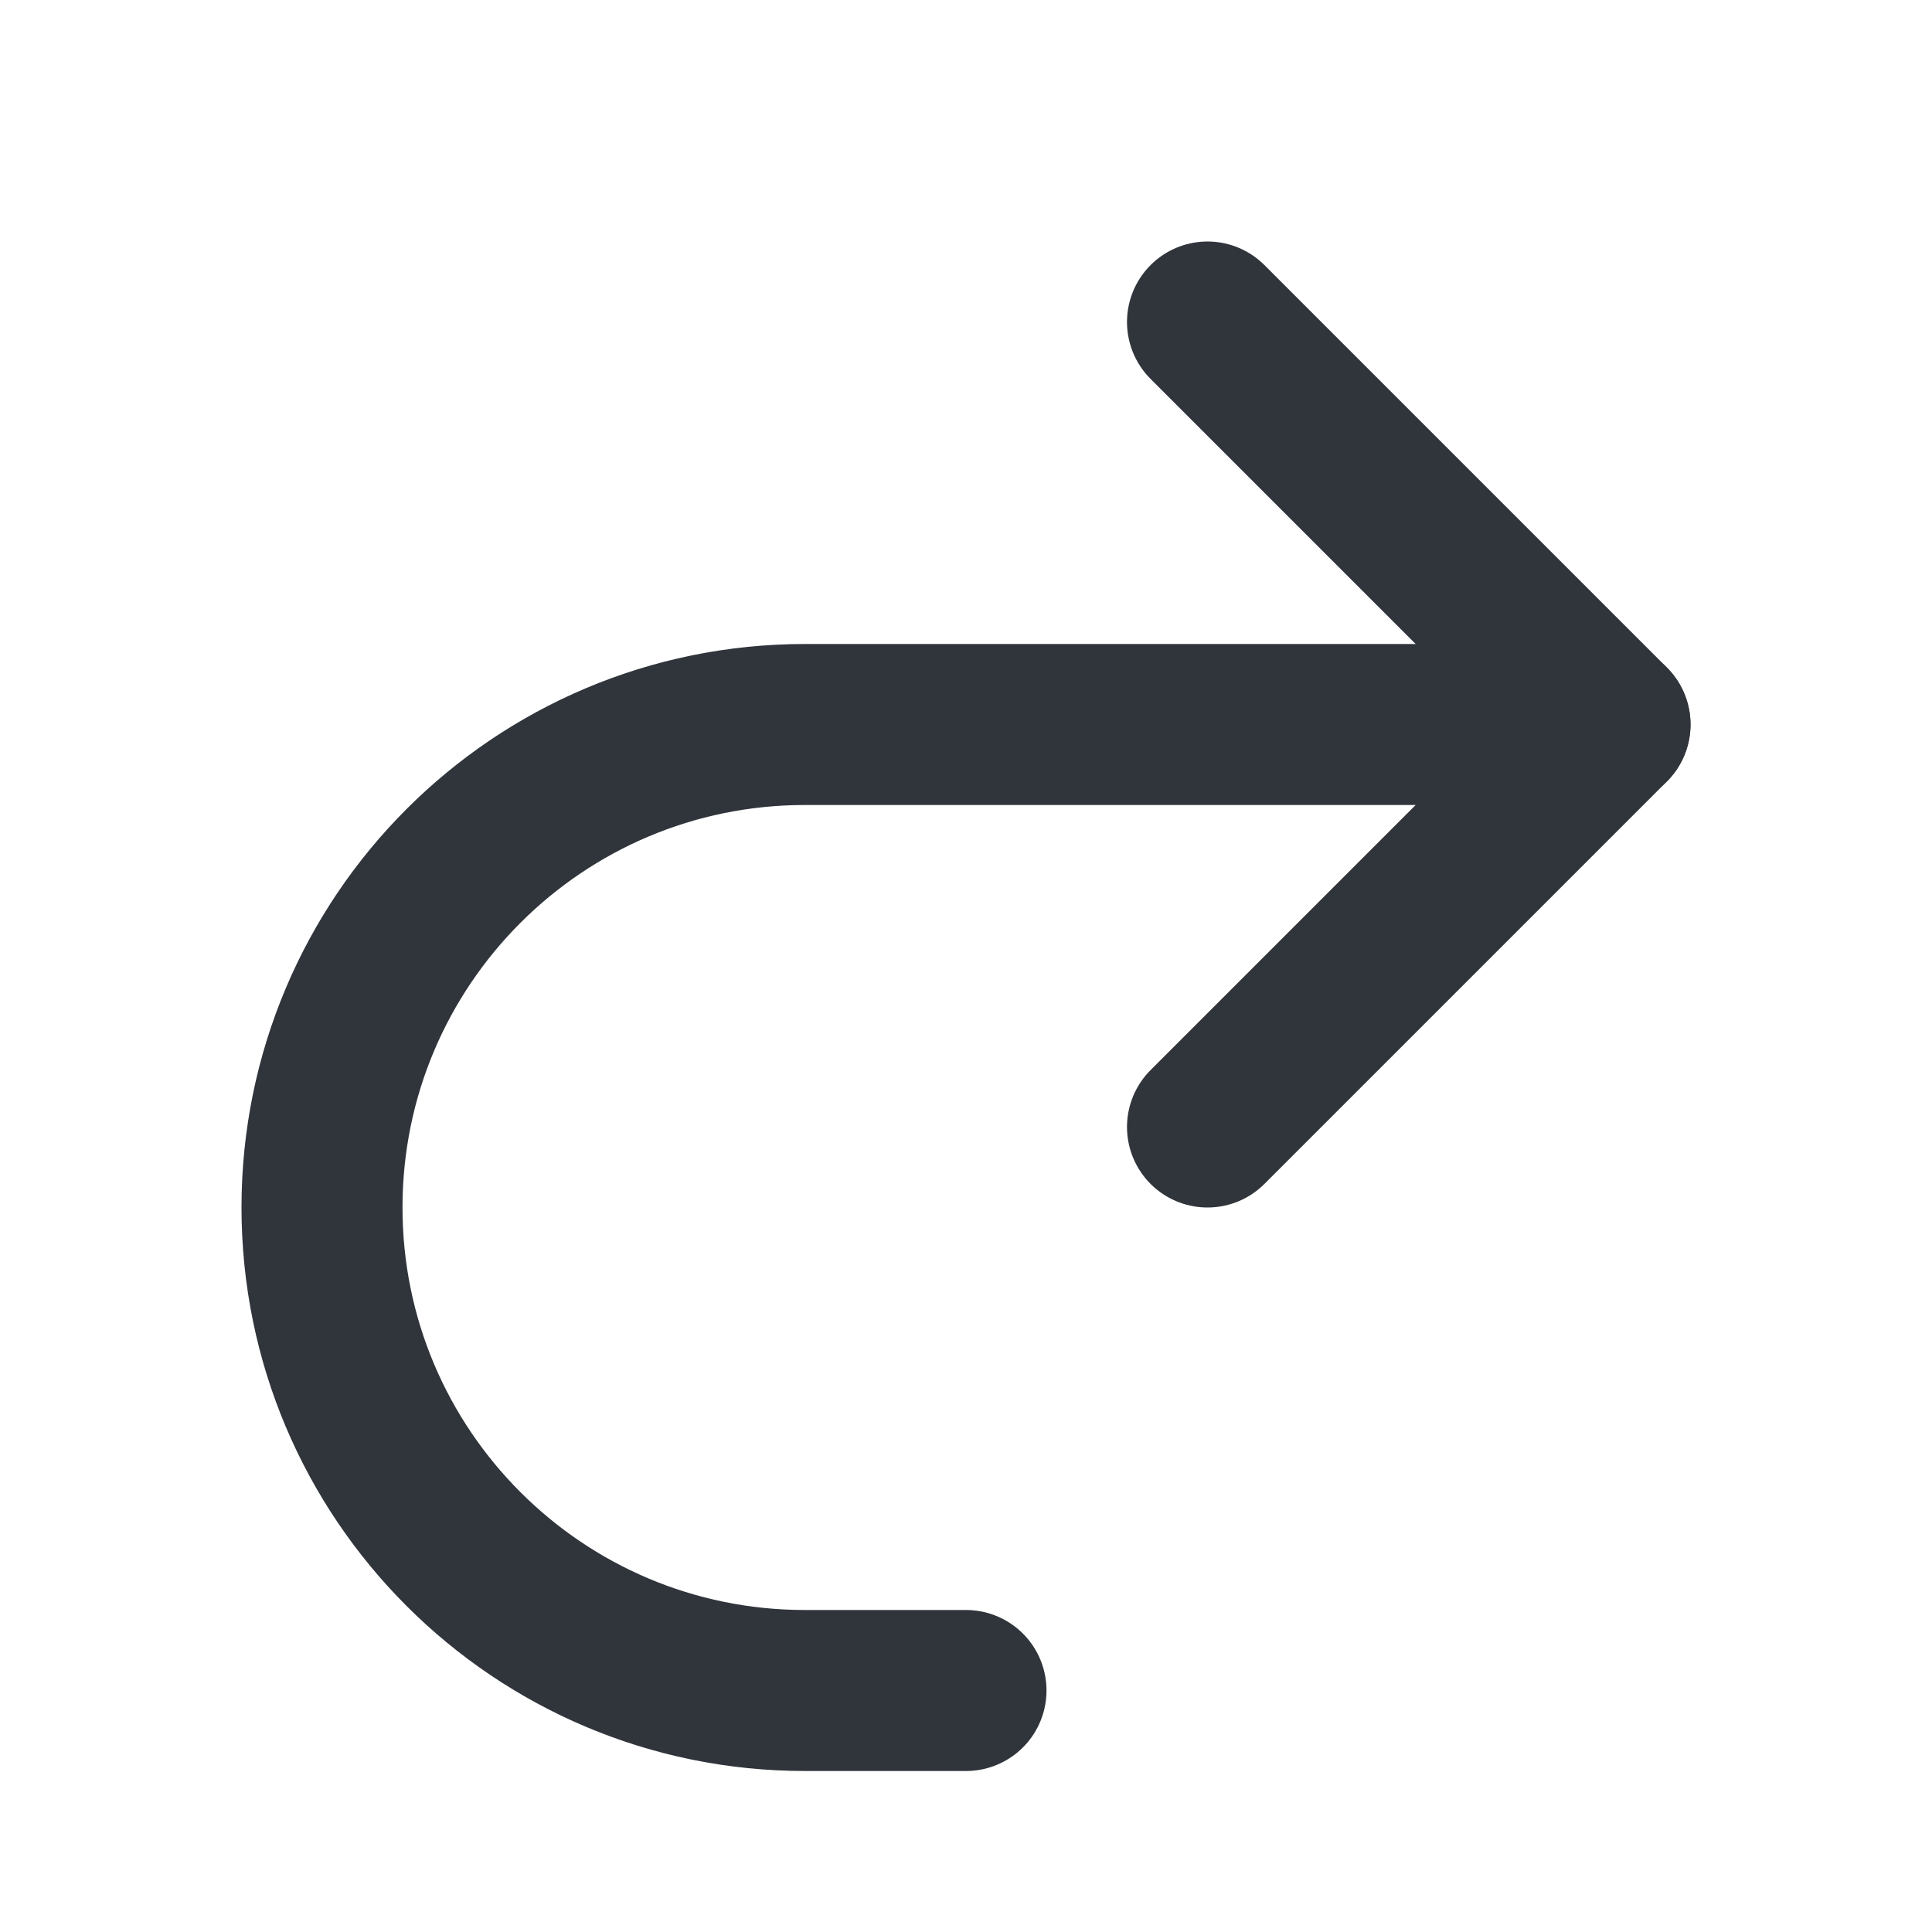
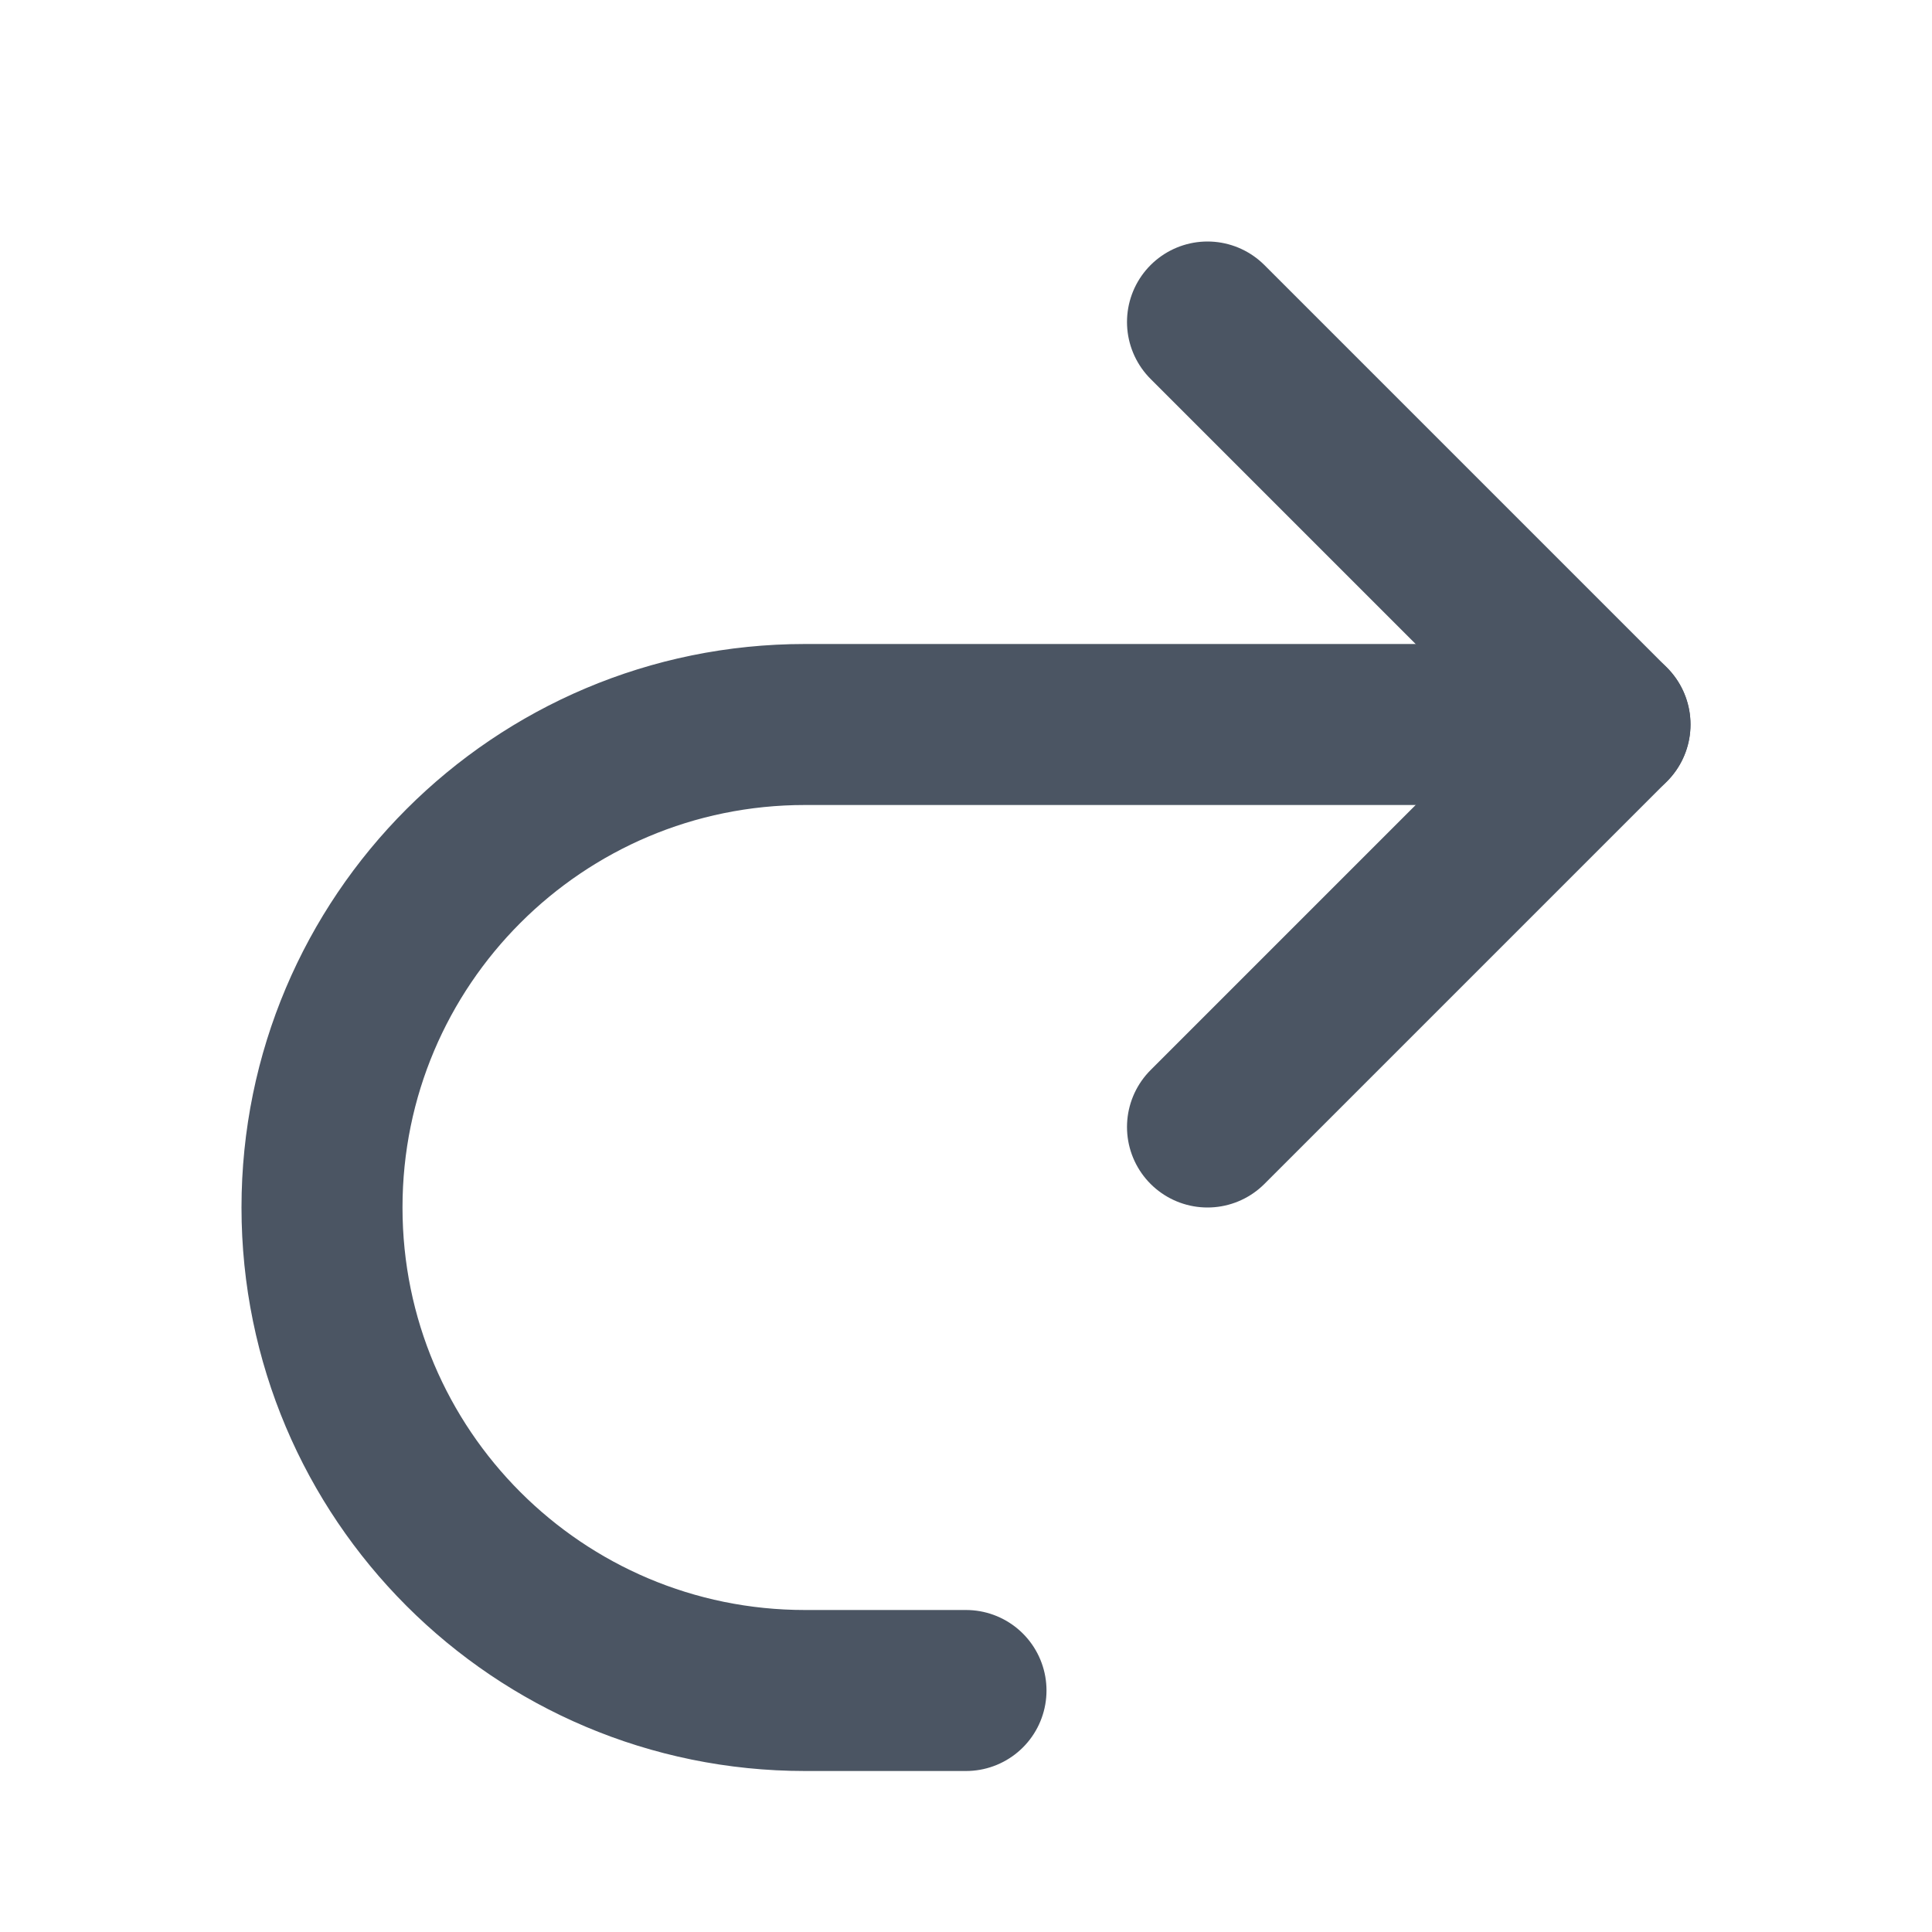
- <svg xmlns="http://www.w3.org/2000/svg" viewBox="0 0 24 24" width="24" height="24" fill="none" stroke="#30343B" stroke-width="2" stroke-linecap="round" stroke-linejoin="round">
+ <svg xmlns="http://www.w3.org/2000/svg" viewBox="0 0 24 24" width="24" height="24" fill="none" stroke="#4B5563" stroke-width="2" stroke-linecap="round" stroke-linejoin="round">
  <path d="m15 4 5 5-5 5" />
  <path d="M20 9H10a6 6 0 1 0 0 12h2" />
</svg>
